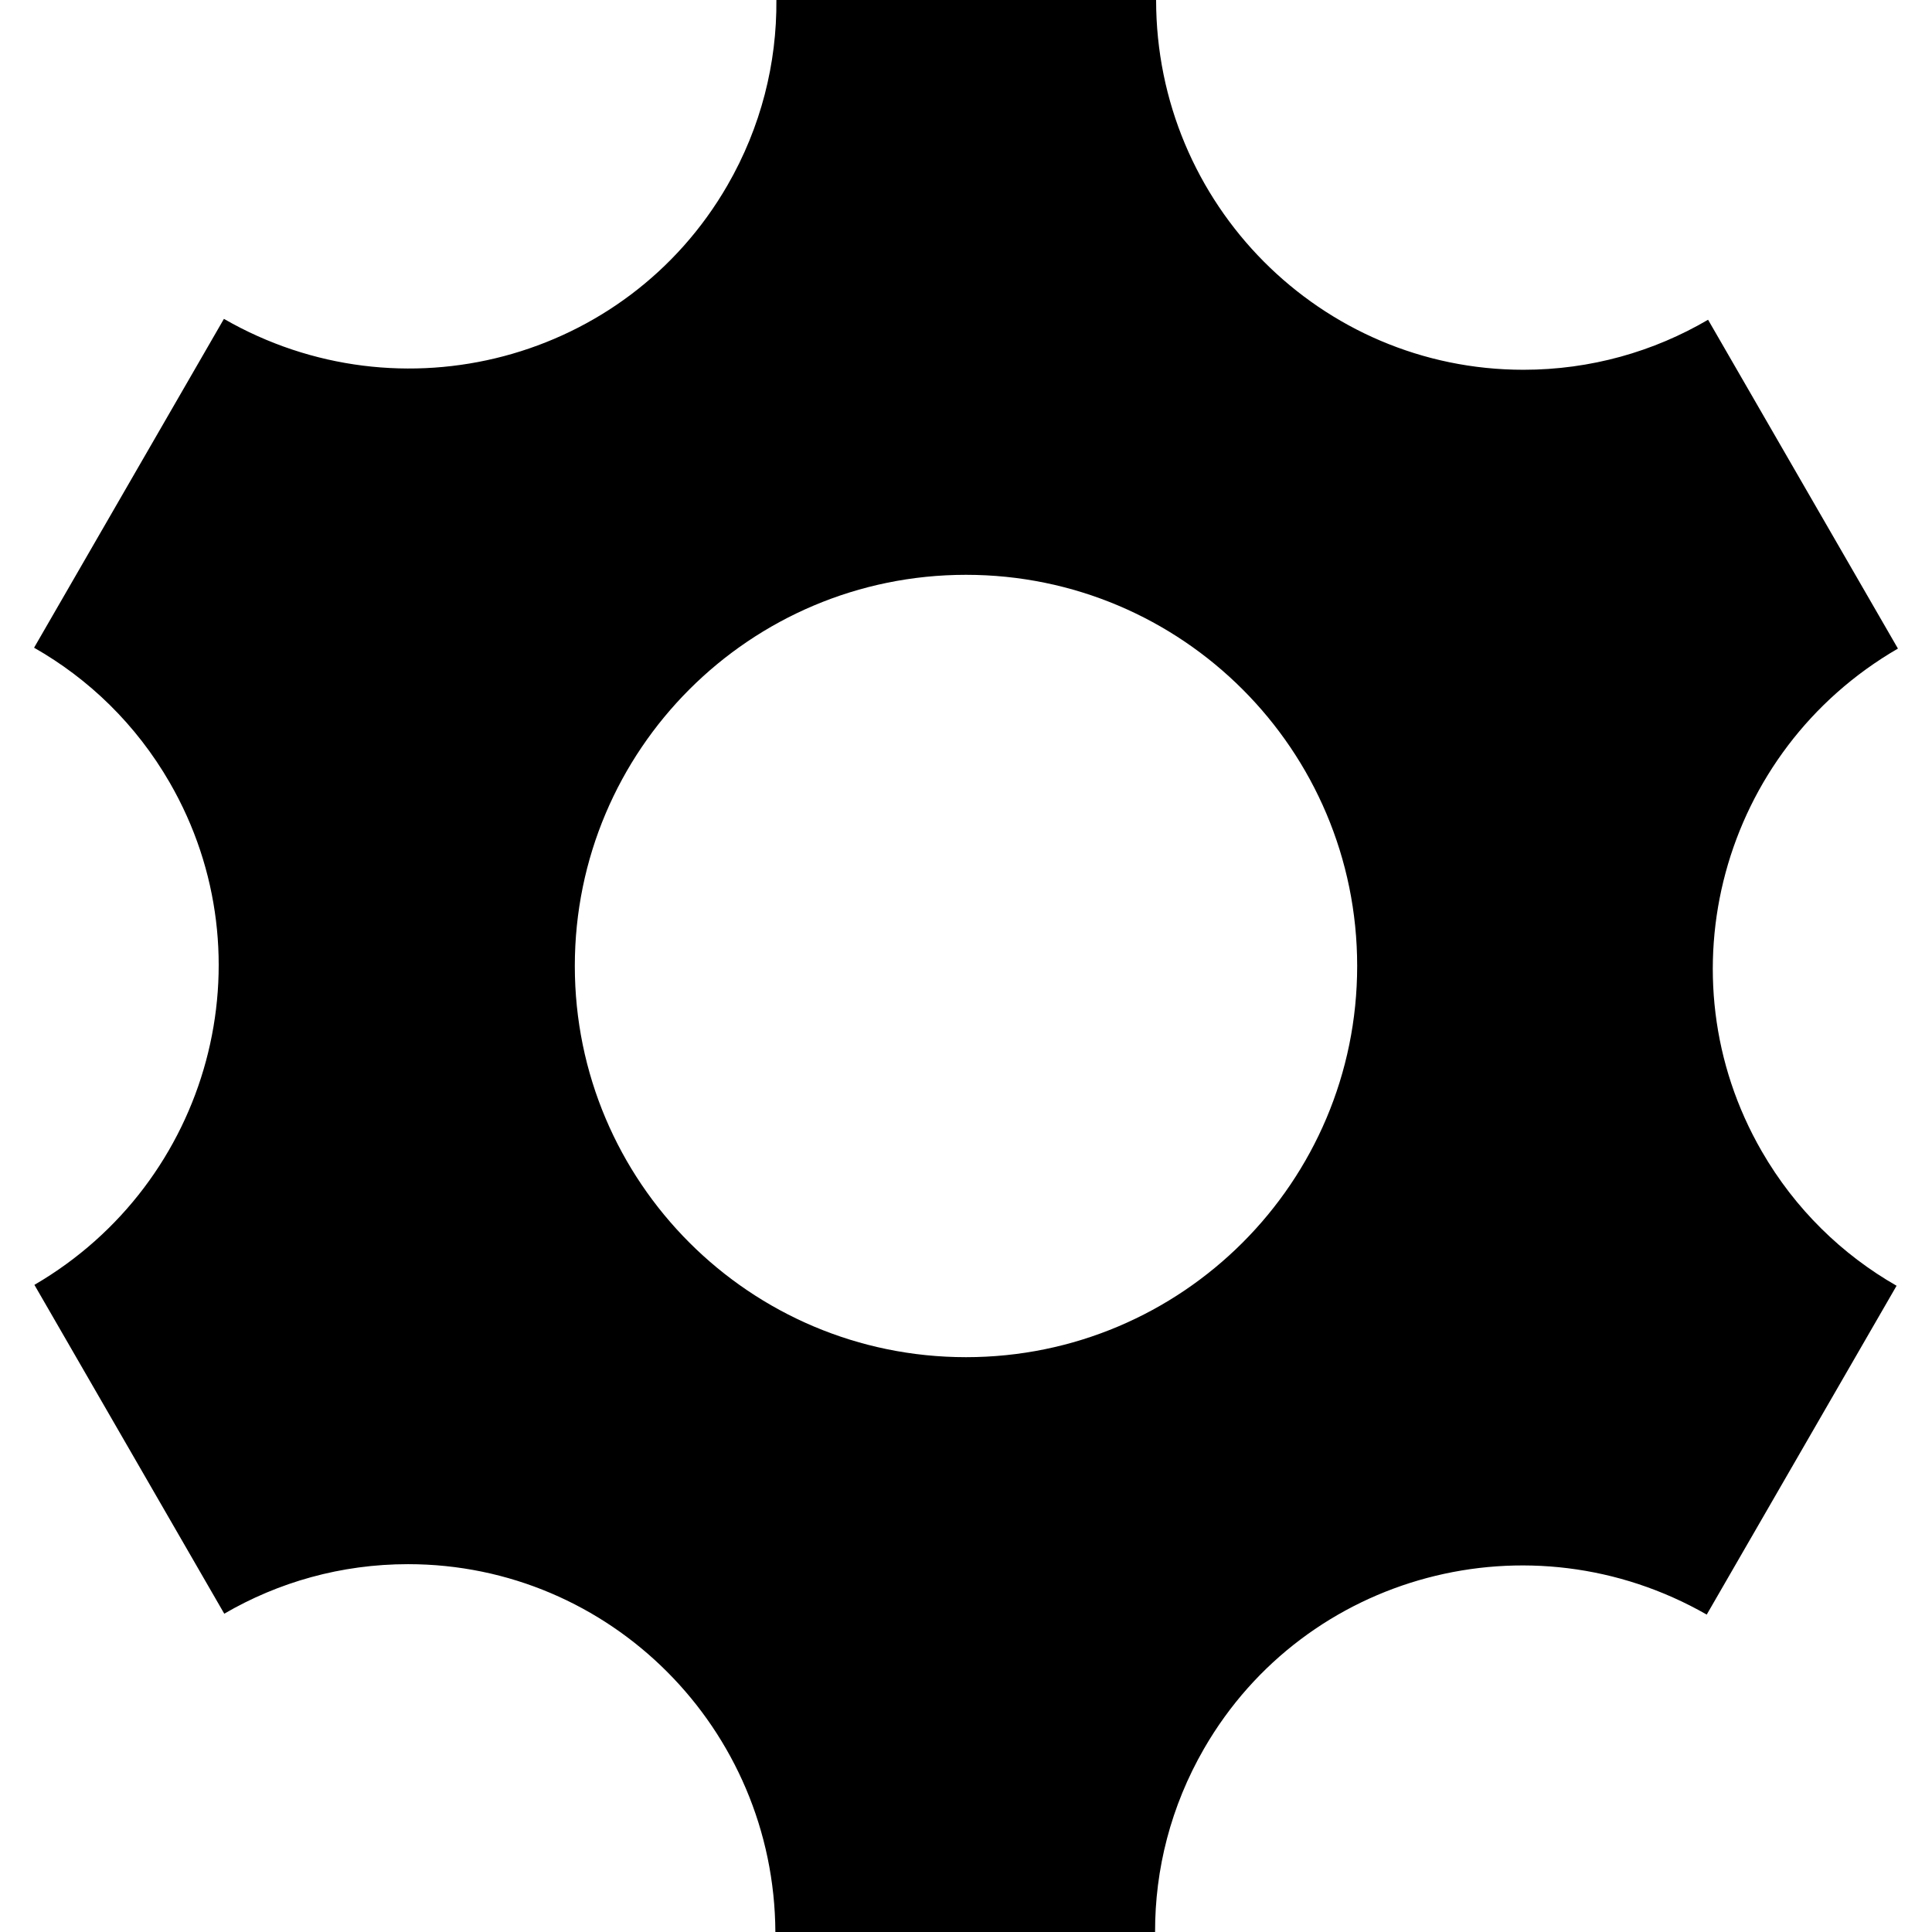
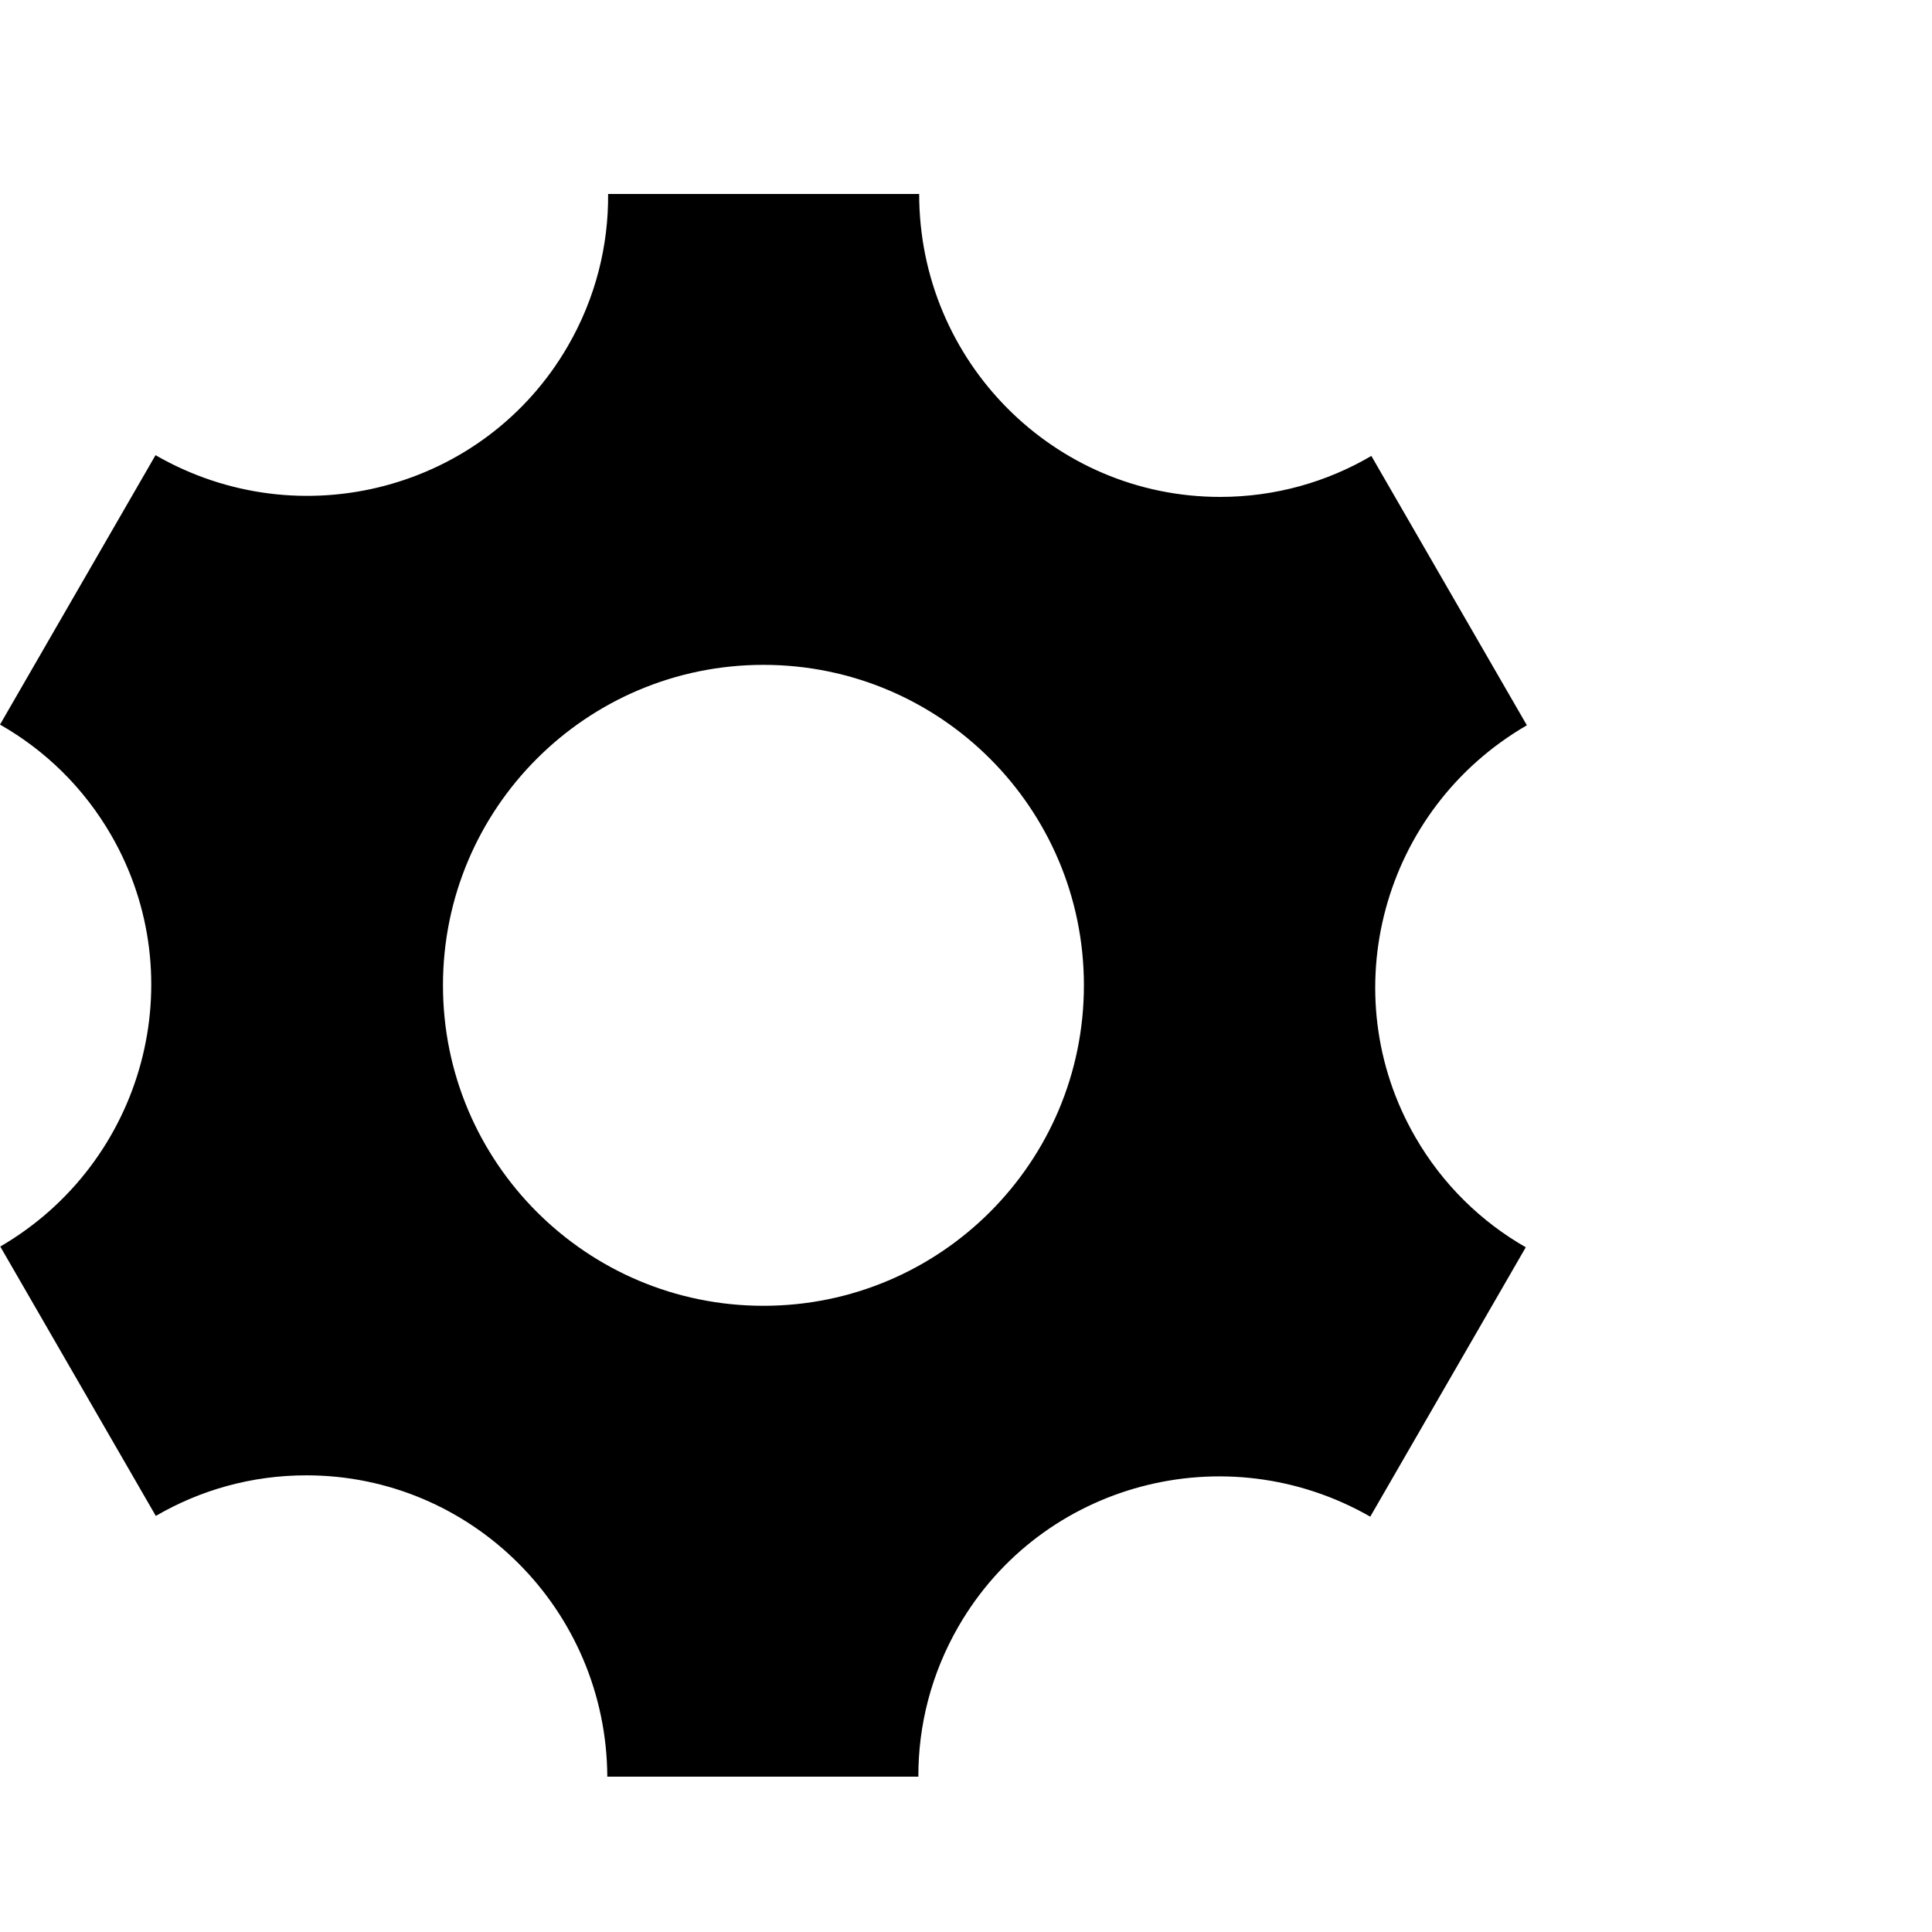
- <svg xmlns="http://www.w3.org/2000/svg" class="metadata" data-author="Keyamoon" data-authorlink="http://keyamoon.com/" data-license="CC BY 3.0" data-licenselink="http://creativecommons.org/licenses/by/3.0/" width="512" height="512" viewBox="0 0 512 512" data-tags="cog, preferences, settings, gear, generate, control, options" style="margin-left: 8px; margin-top: 8px;">
-   <path d="M 466.895,305.125c-26.863-46.527-10.708-106.152, 36.076-133.244l-50.313-87.146c-14.375,8.427-31.088,13.259-48.923,13.259 c-53.768,0.00-97.354-43.873-97.354-97.995L 205.752-0.001 c 0.133,16.705-4.037,33.641-12.979,49.126 c-26.862,46.528-86.578,62.351-133.431,35.379L 9.03,171.65c 14.485,8.236, 27.025,20.294, 35.943,35.739 c 26.819,46.454, 10.756,105.96-35.854,133.112l 50.313,87.146c 14.325-8.348, 30.958-13.127, 48.70-13.127 c 53.598,0.00, 97.072,43.596, 97.35,97.479l 100.627,0.00 c-0.043-16.537, 4.136-33.285, 12.983-48.609 c 26.818-46.453, 86.388-62.297, 133.207-35.506l 50.313-87.145C 488.222,332.506, 475.766,320.49, 466.895,305.125z M 256.00,359.666 c-57.254,0.00-103.668-46.412-103.668-103.667c0.00-57.254, 46.413-103.667, 103.668-103.667c 57.254,0.00, 103.666,46.413, 103.666,103.667 C 359.665,313.254, 313.254,359.666, 256.00,359.666z" />
+ <svg xmlns="http://www.w3.org/2000/svg" version="1.1" id="Layer_1" x="0px" y="0px" width="100px" height="100px" viewBox="0 0 100 100" enable-background="new 0 0 100 100" xml:space="preserve">
+   <g id="Layer_2">
+ </g>
+   <g id="Layer_2_1_">
+ </g>
+   <path d="M73.259,58.86c-4.298-7.444-1.714-16.983,5.772-21.319l-8.05-13.942c-2.3,1.349-4.974,2.121-7.828,2.121  c-8.603,0-15.577-7.02-15.577-15.68h-16.1c0.021,2.673-0.646,5.383-2.077,7.86c-4.298,7.445-13.853,9.977-21.349,5.66L0,37.505  c2.318,1.317,4.324,3.247,5.752,5.718c4.291,7.432,1.721,16.954-5.738,21.298l8.051,13.943c2.292-1.336,4.953-2.101,7.792-2.101  c8.575,0,15.532,6.976,15.577,15.597h16.1c-0.008-2.646,0.662-5.325,2.077-7.777c4.29-7.433,13.821-9.968,21.313-5.681l8.05-13.943  C76.672,63.241,74.678,61.318,73.259,58.86z M39.516,67.588c-9.16,0-16.588-7.427-16.588-16.588s7.428-16.587,16.588-16.587  c9.161,0,16.587,7.426,16.587,16.587C56.102,60.161,48.677,67.588,39.516,67.588z" />
</svg>
